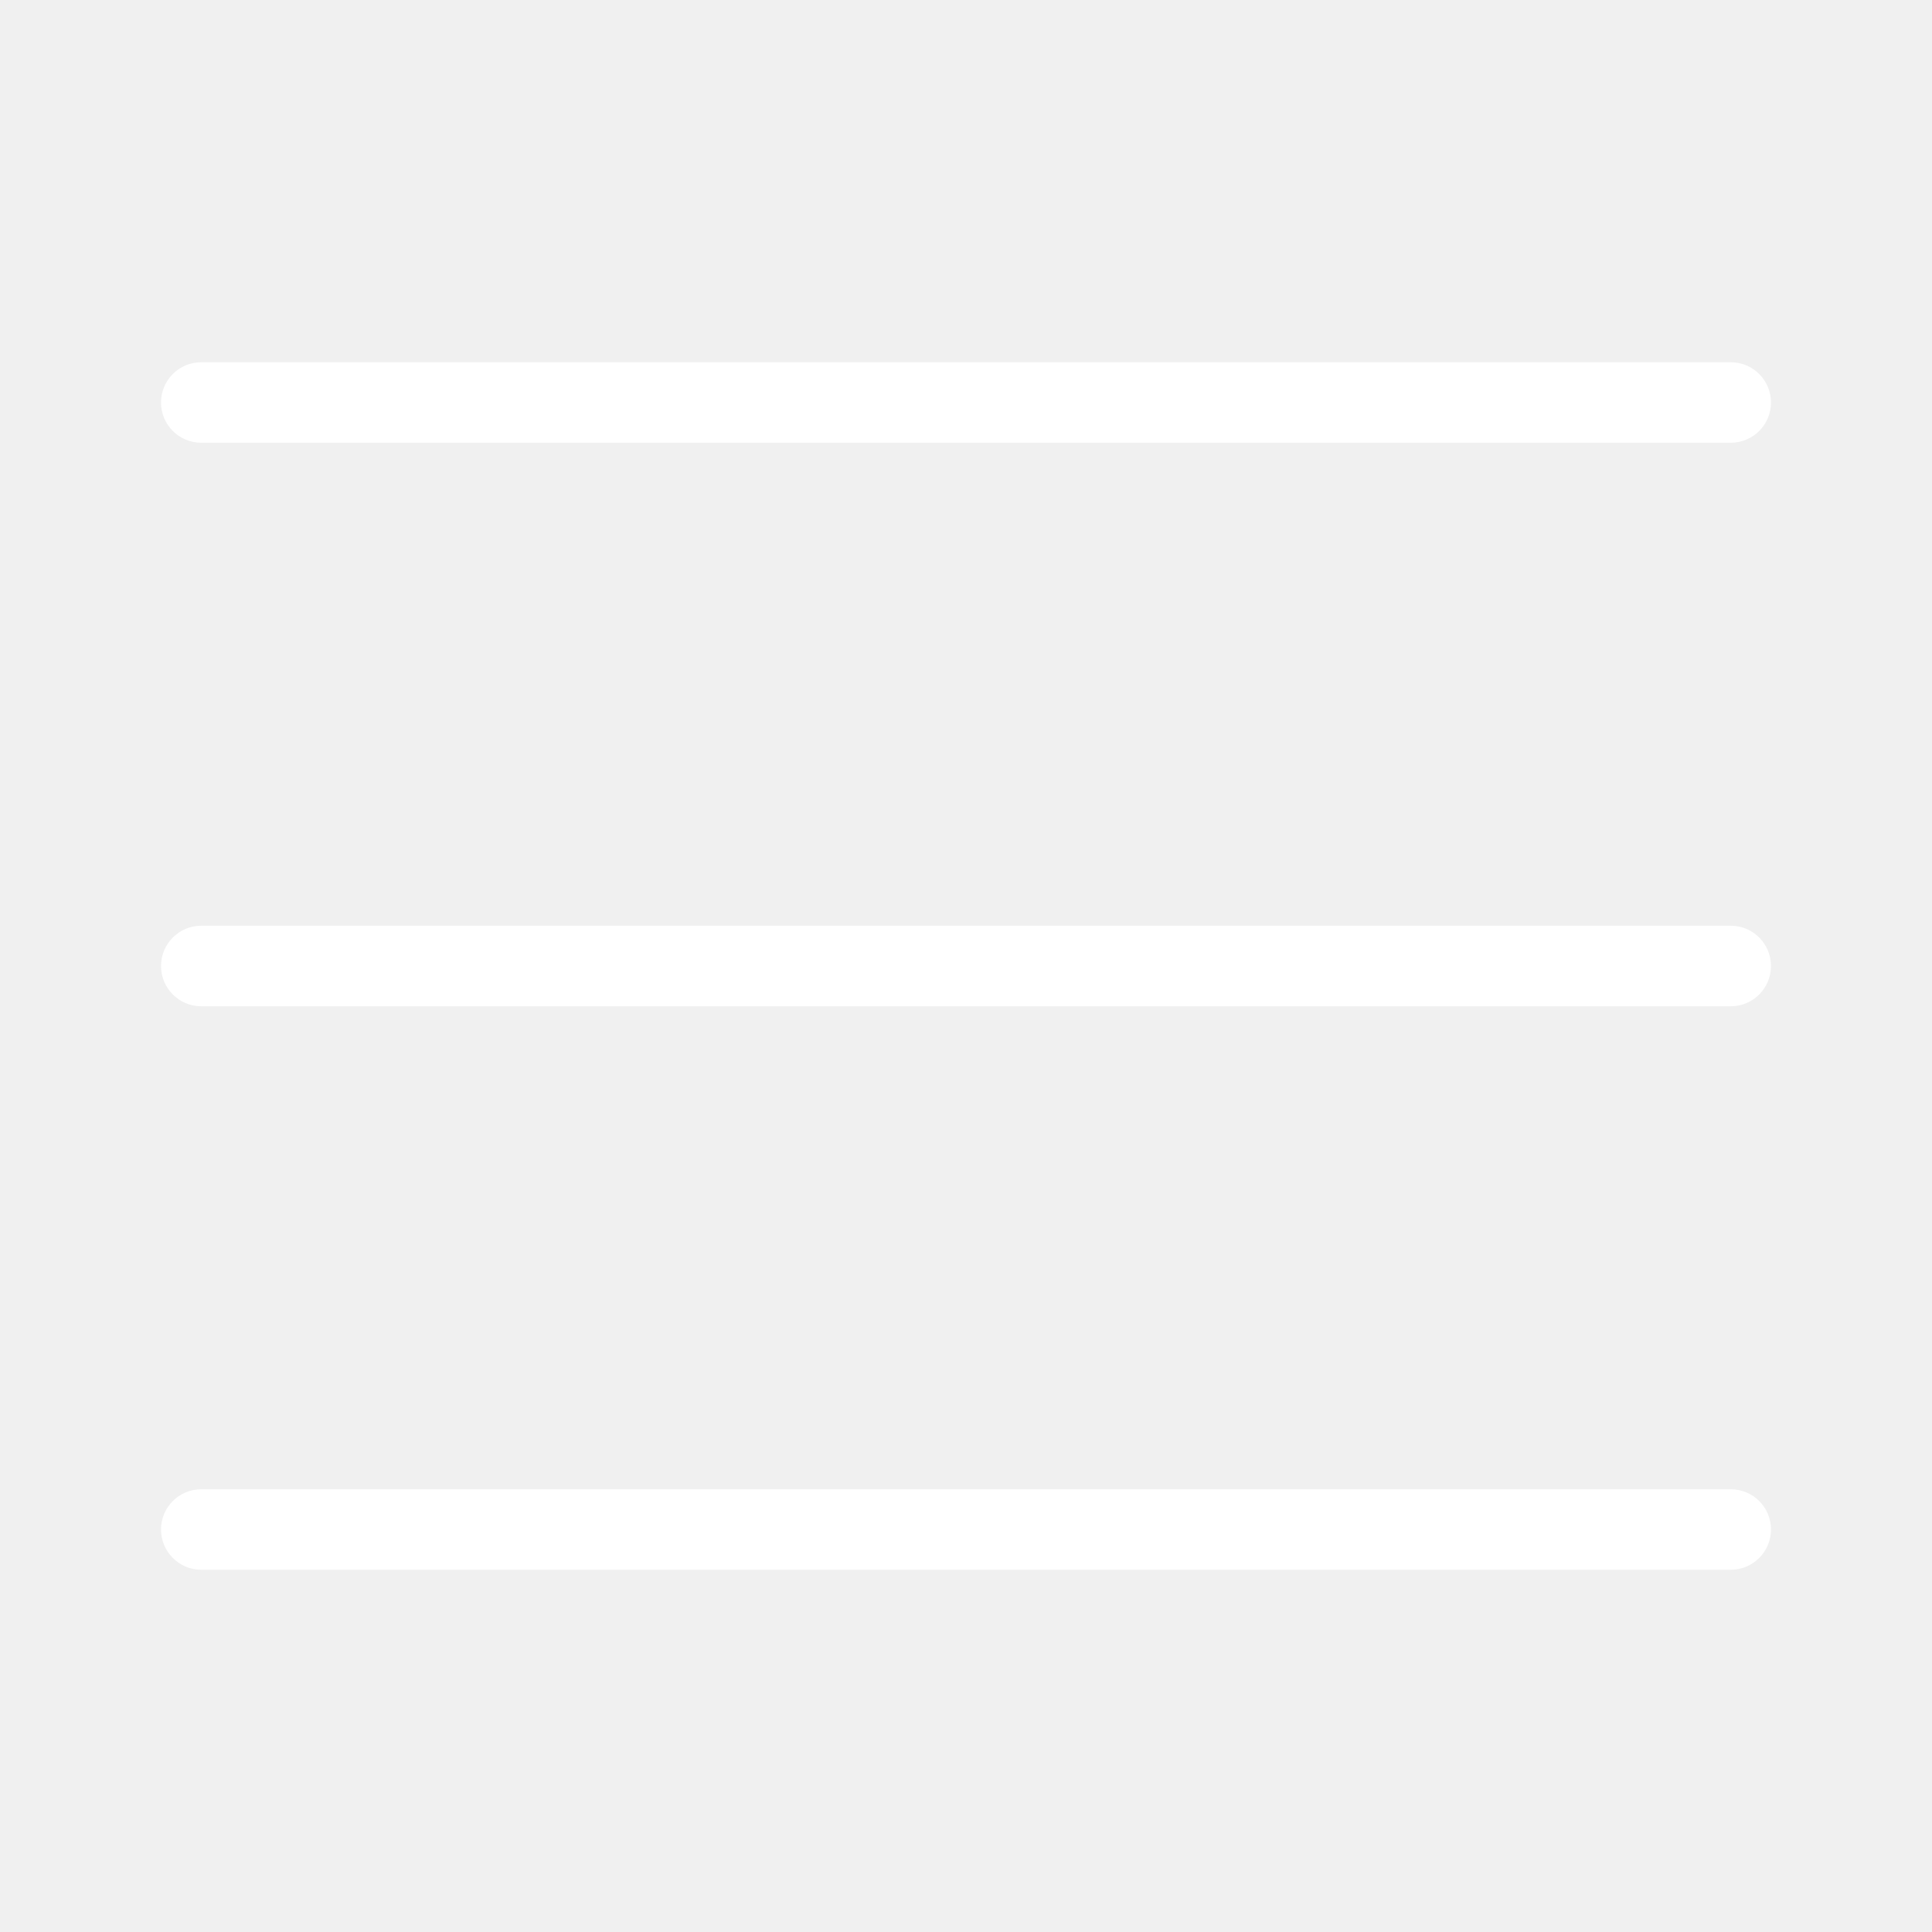
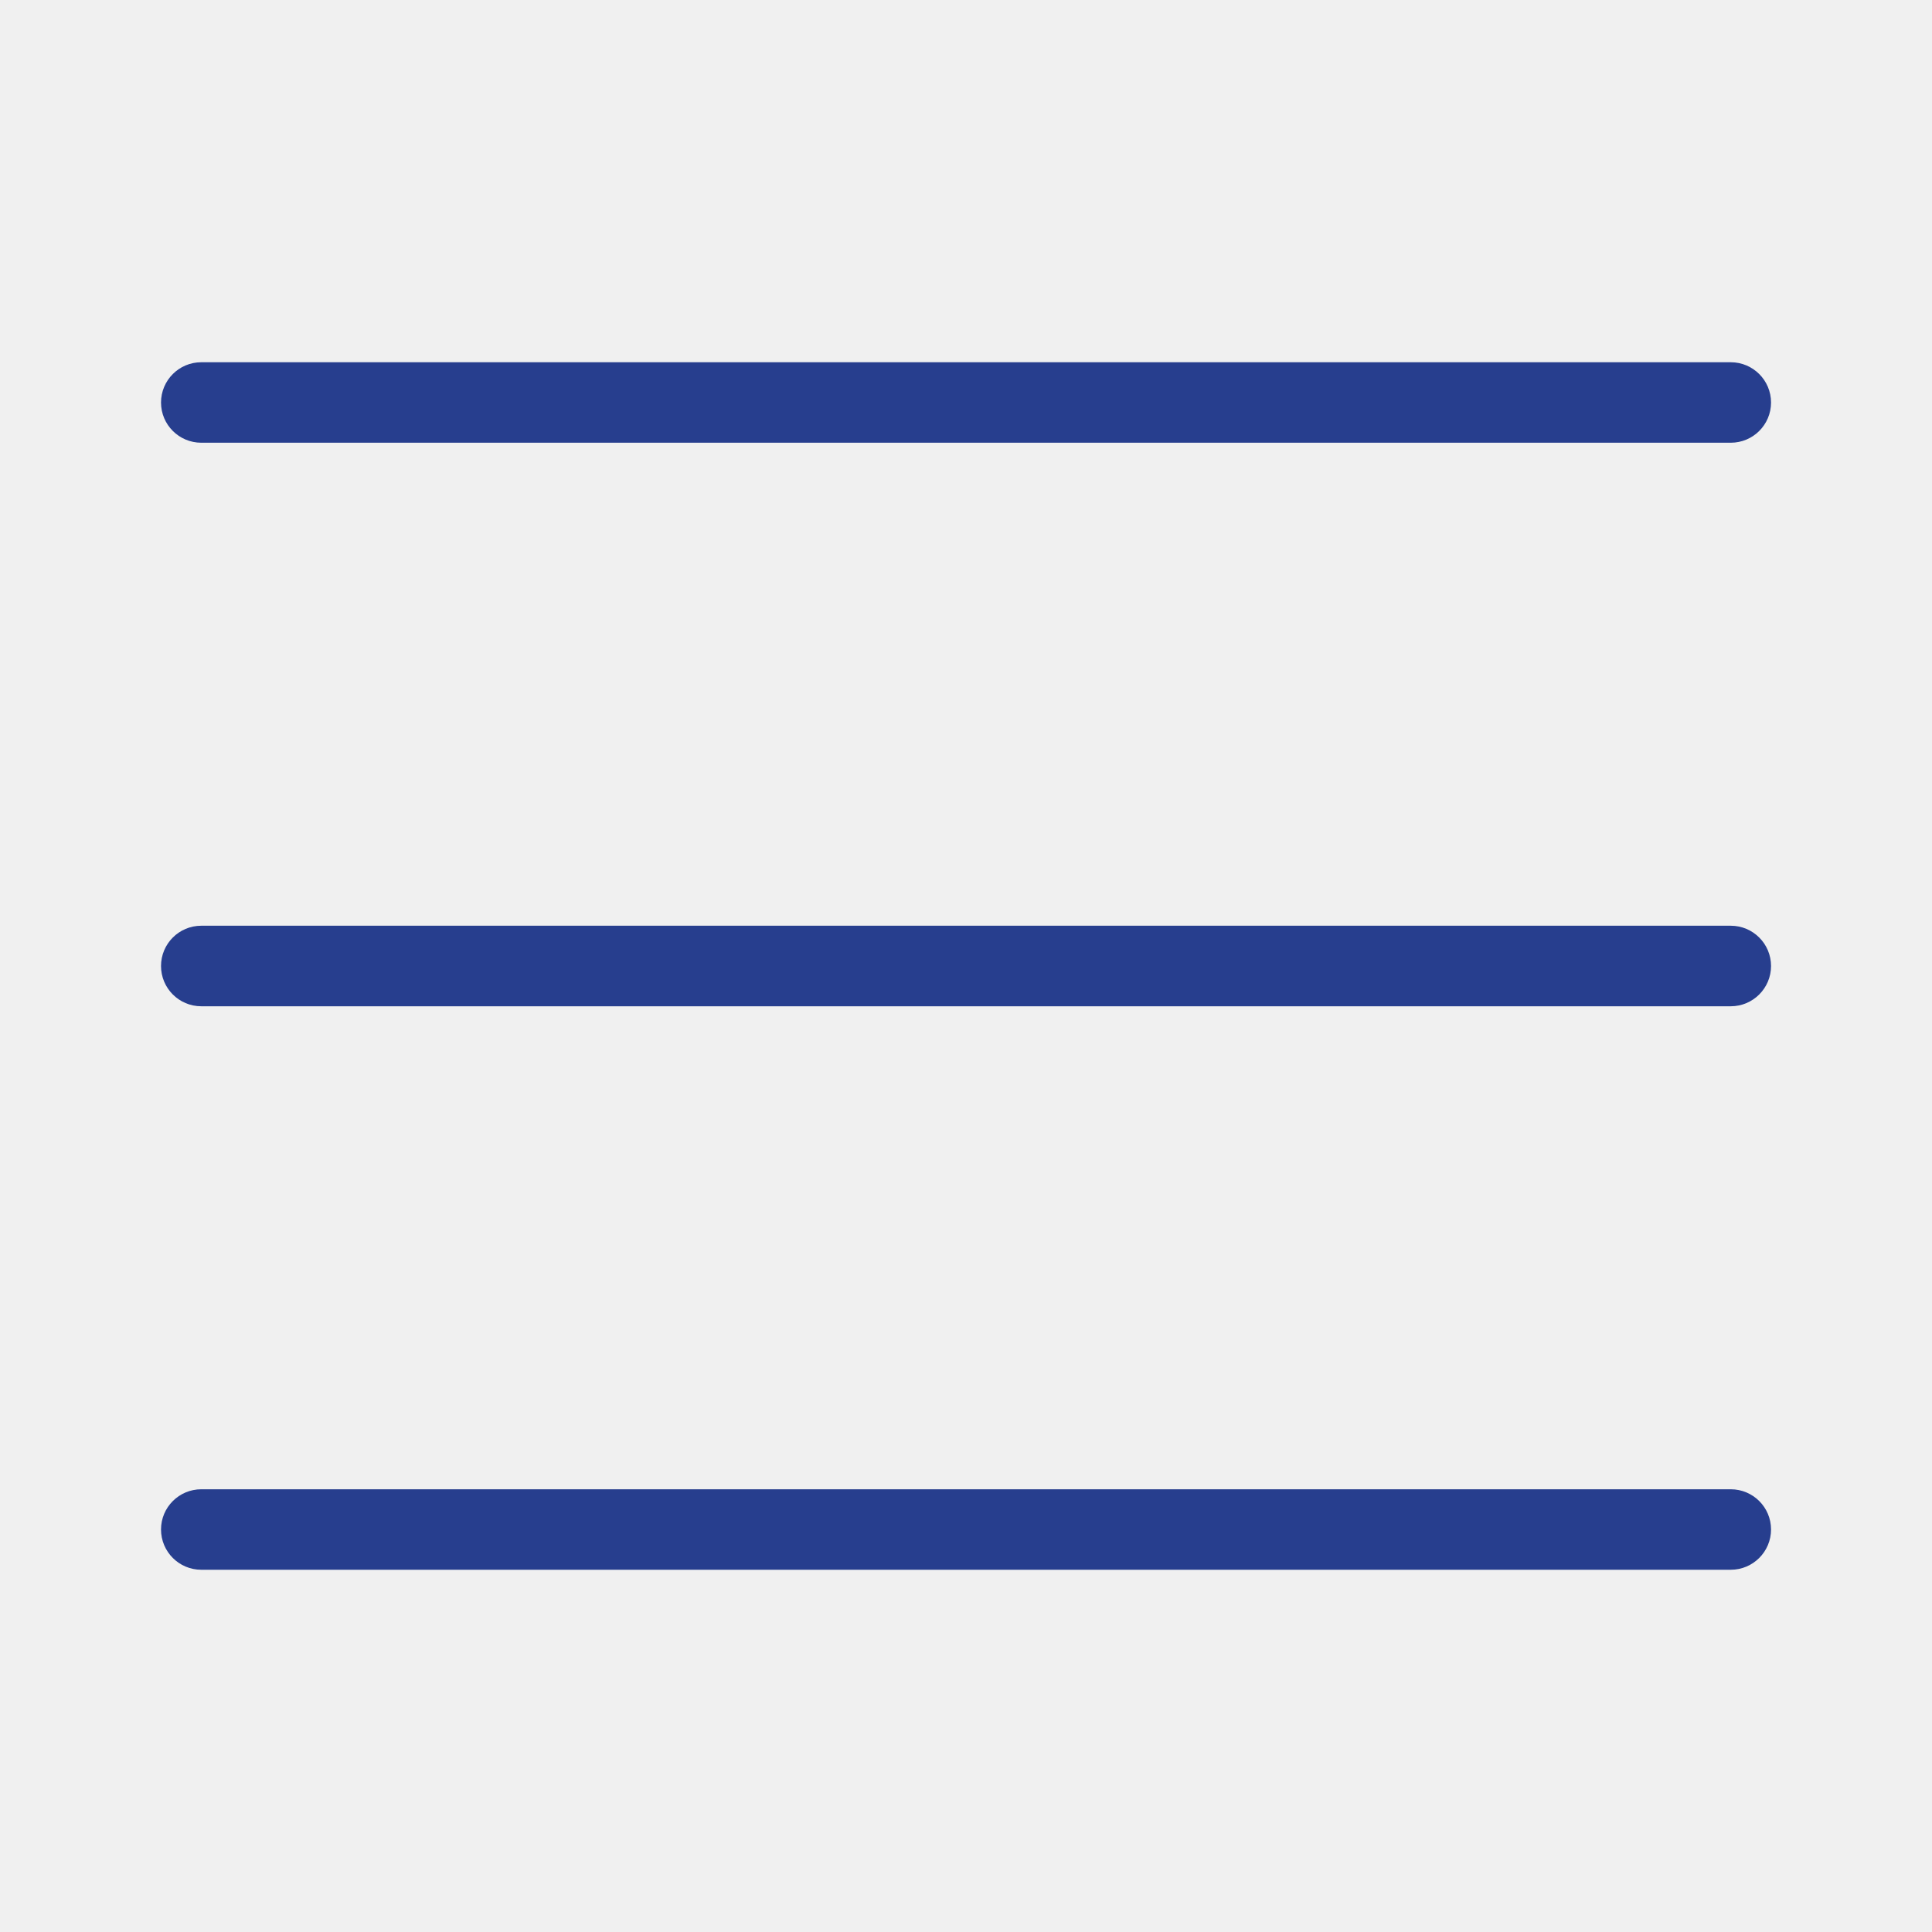
<svg xmlns="http://www.w3.org/2000/svg" width="32" height="32" viewBox="0 0 32 32" fill="none">
-   <g id="icon/24x24/app_settings_outlined">
-     <path id="shape" fill-rule="evenodd" clip-rule="evenodd" d="M3.333 6C2.965 6 2.667 6.298 2.667 6.667C2.667 7.035 2.965 7.333 3.333 7.333H28.667C29.035 7.333 29.333 7.035 29.333 6.667C29.333 6.298 29.035 6 28.667 6H3.333ZM2.667 16C2.667 15.632 2.965 15.333 3.333 15.333H28.667C29.035 15.333 29.333 15.632 29.333 16C29.333 16.368 29.035 16.667 28.667 16.667H3.333C2.965 16.667 2.667 16.368 2.667 16ZM2.667 25.333C2.667 24.965 2.965 24.667 3.333 24.667H28.667C29.035 24.667 29.333 24.965 29.333 25.333C29.333 25.701 29.035 26 28.667 26H3.333C2.965 26 2.667 25.701 2.667 25.333Z" fill="white" />
-   </g>
+   <path d="M28.667 24.667C29.035 24.667 29.334 24.965 29.334 25.333C29.334 25.701 29.035 26 28.667 26H3.334C2.965 26 2.667 25.701 2.667 25.333C2.667 24.965 2.966 24.667 3.334 24.667H28.667ZM28.667 15.333C29.035 15.333 29.334 15.632 29.334 16C29.334 16.368 29.035 16.667 28.667 16.667H3.334C2.965 16.667 2.667 16.368 2.667 16C2.667 15.632 2.965 15.333 3.334 15.333H28.667ZM28.667 6C29.035 6 29.334 6.299 29.334 6.667C29.334 7.035 29.035 7.333 28.667 7.333H3.334C2.966 7.333 2.667 7.035 2.667 6.667C2.667 6.299 2.965 6 3.334 6H28.667Z" fill="#273E8E" />
</svg>
